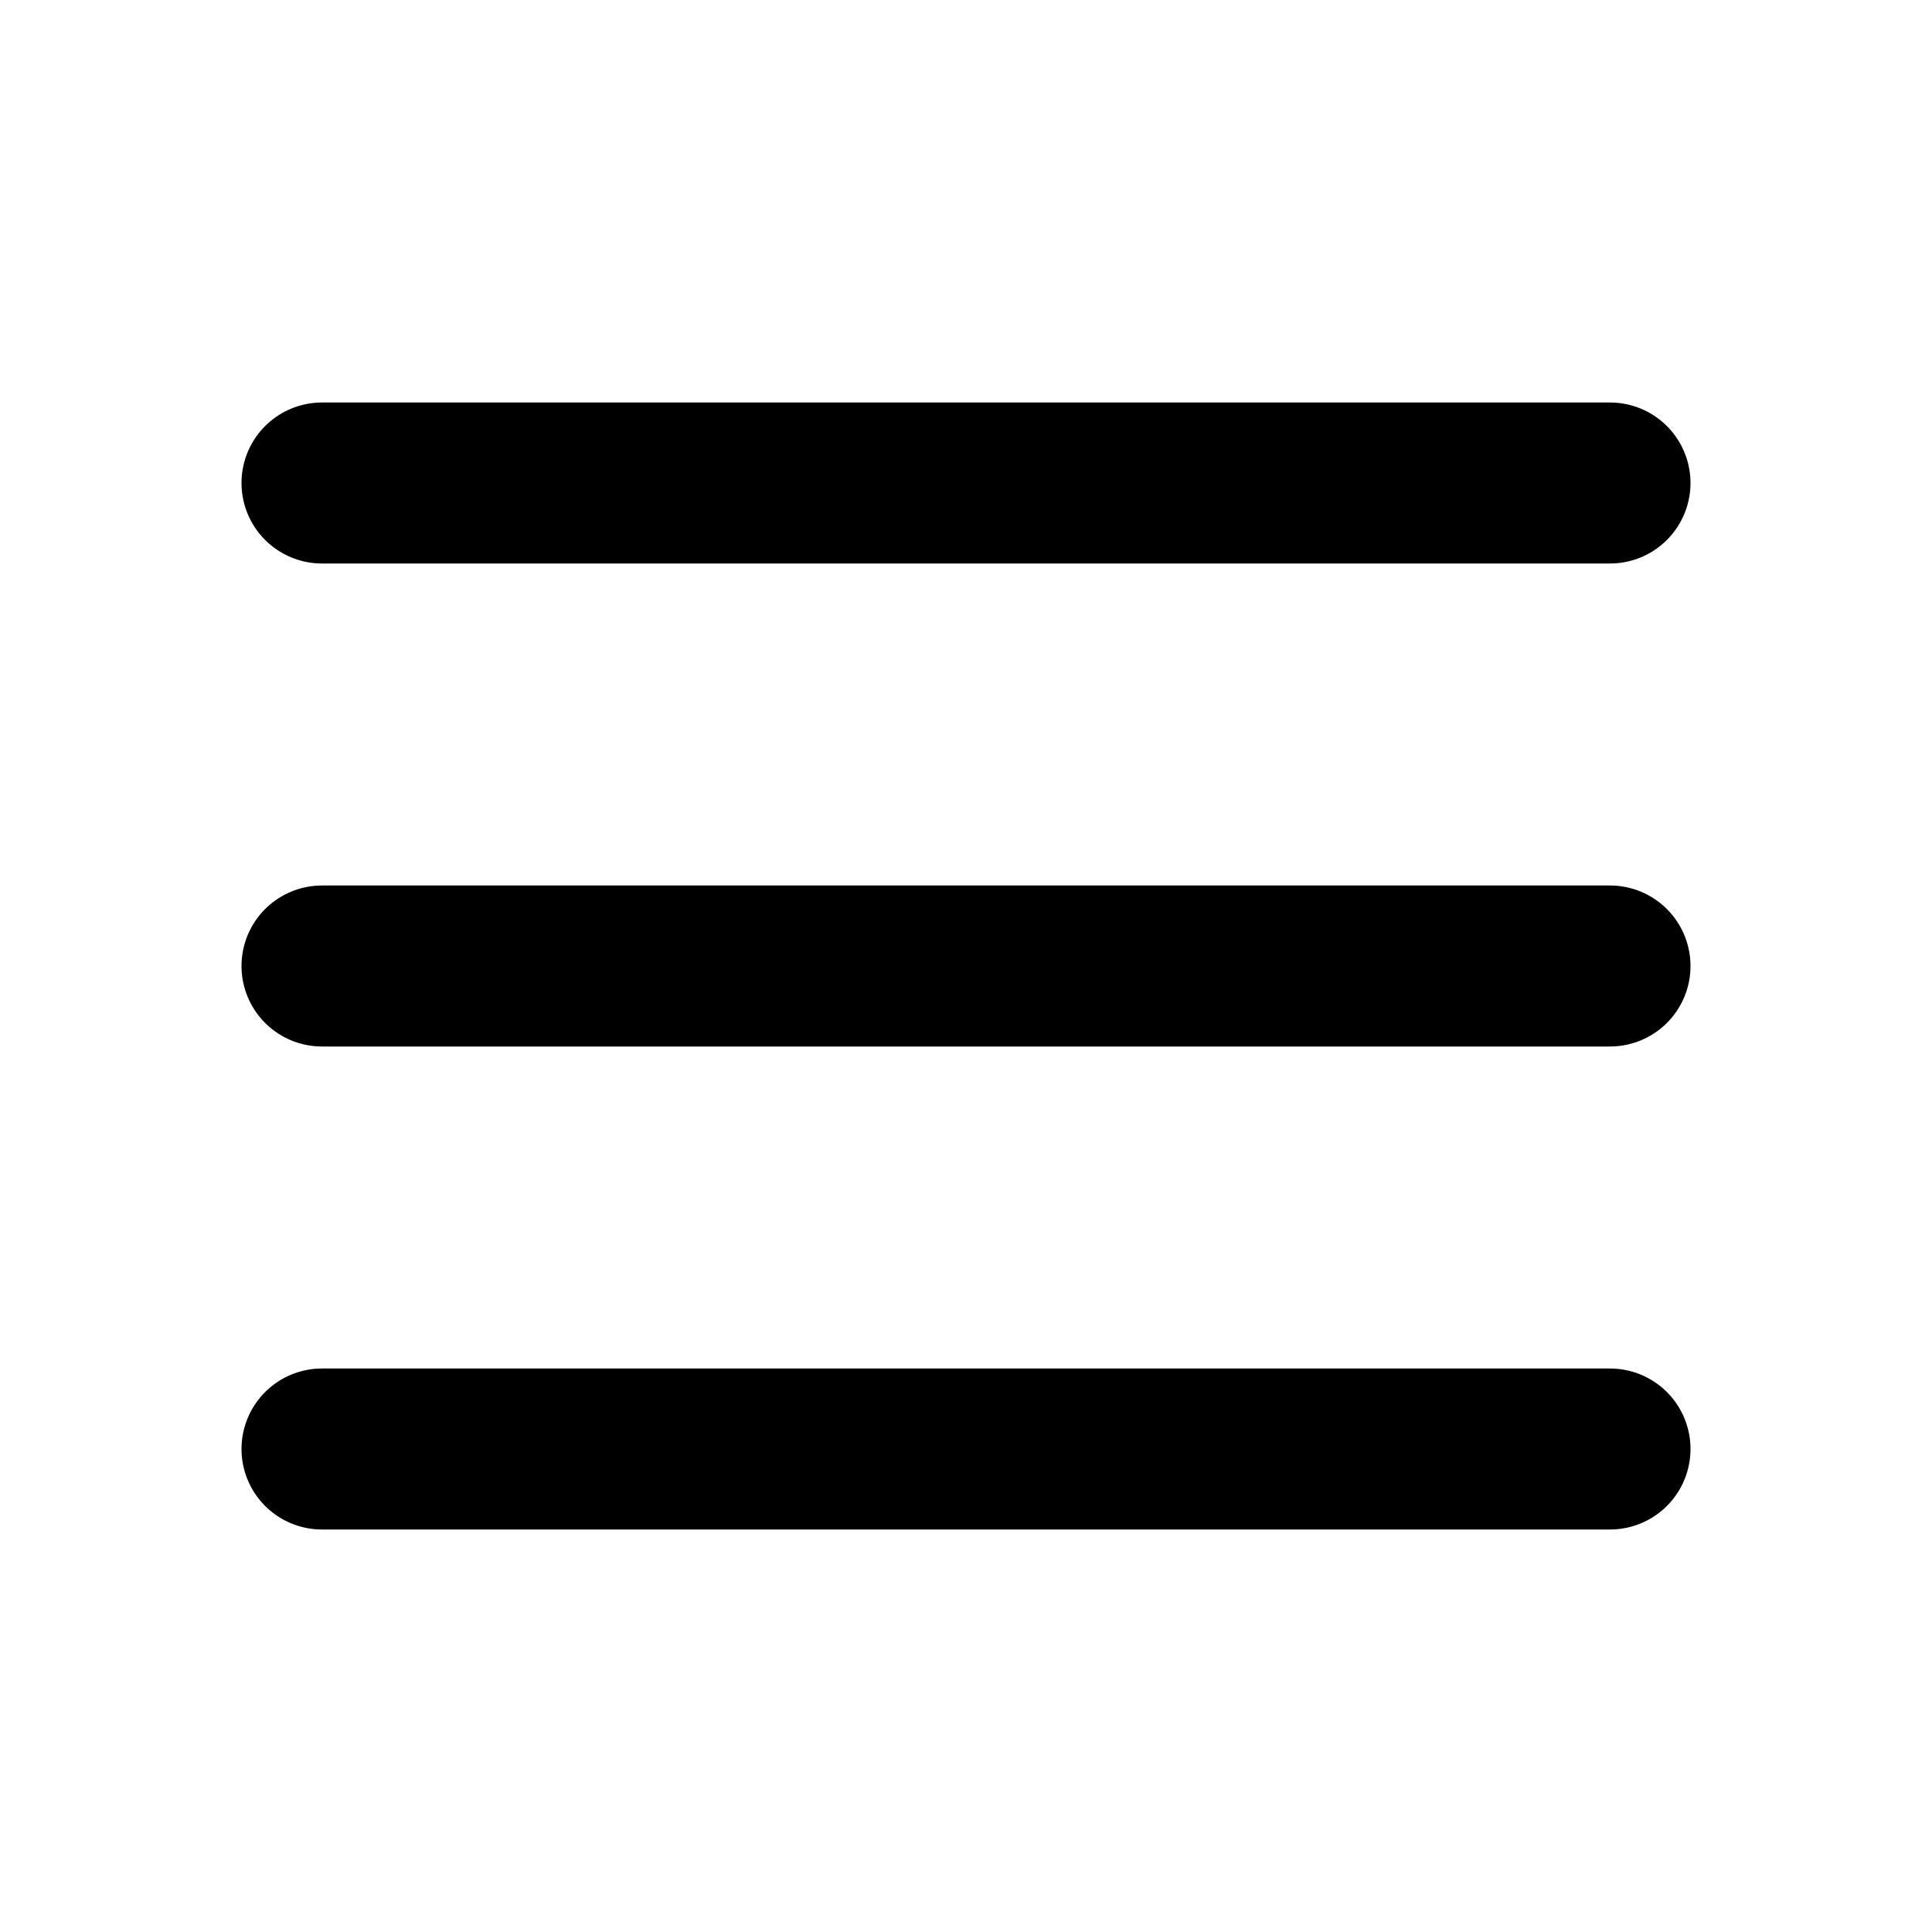
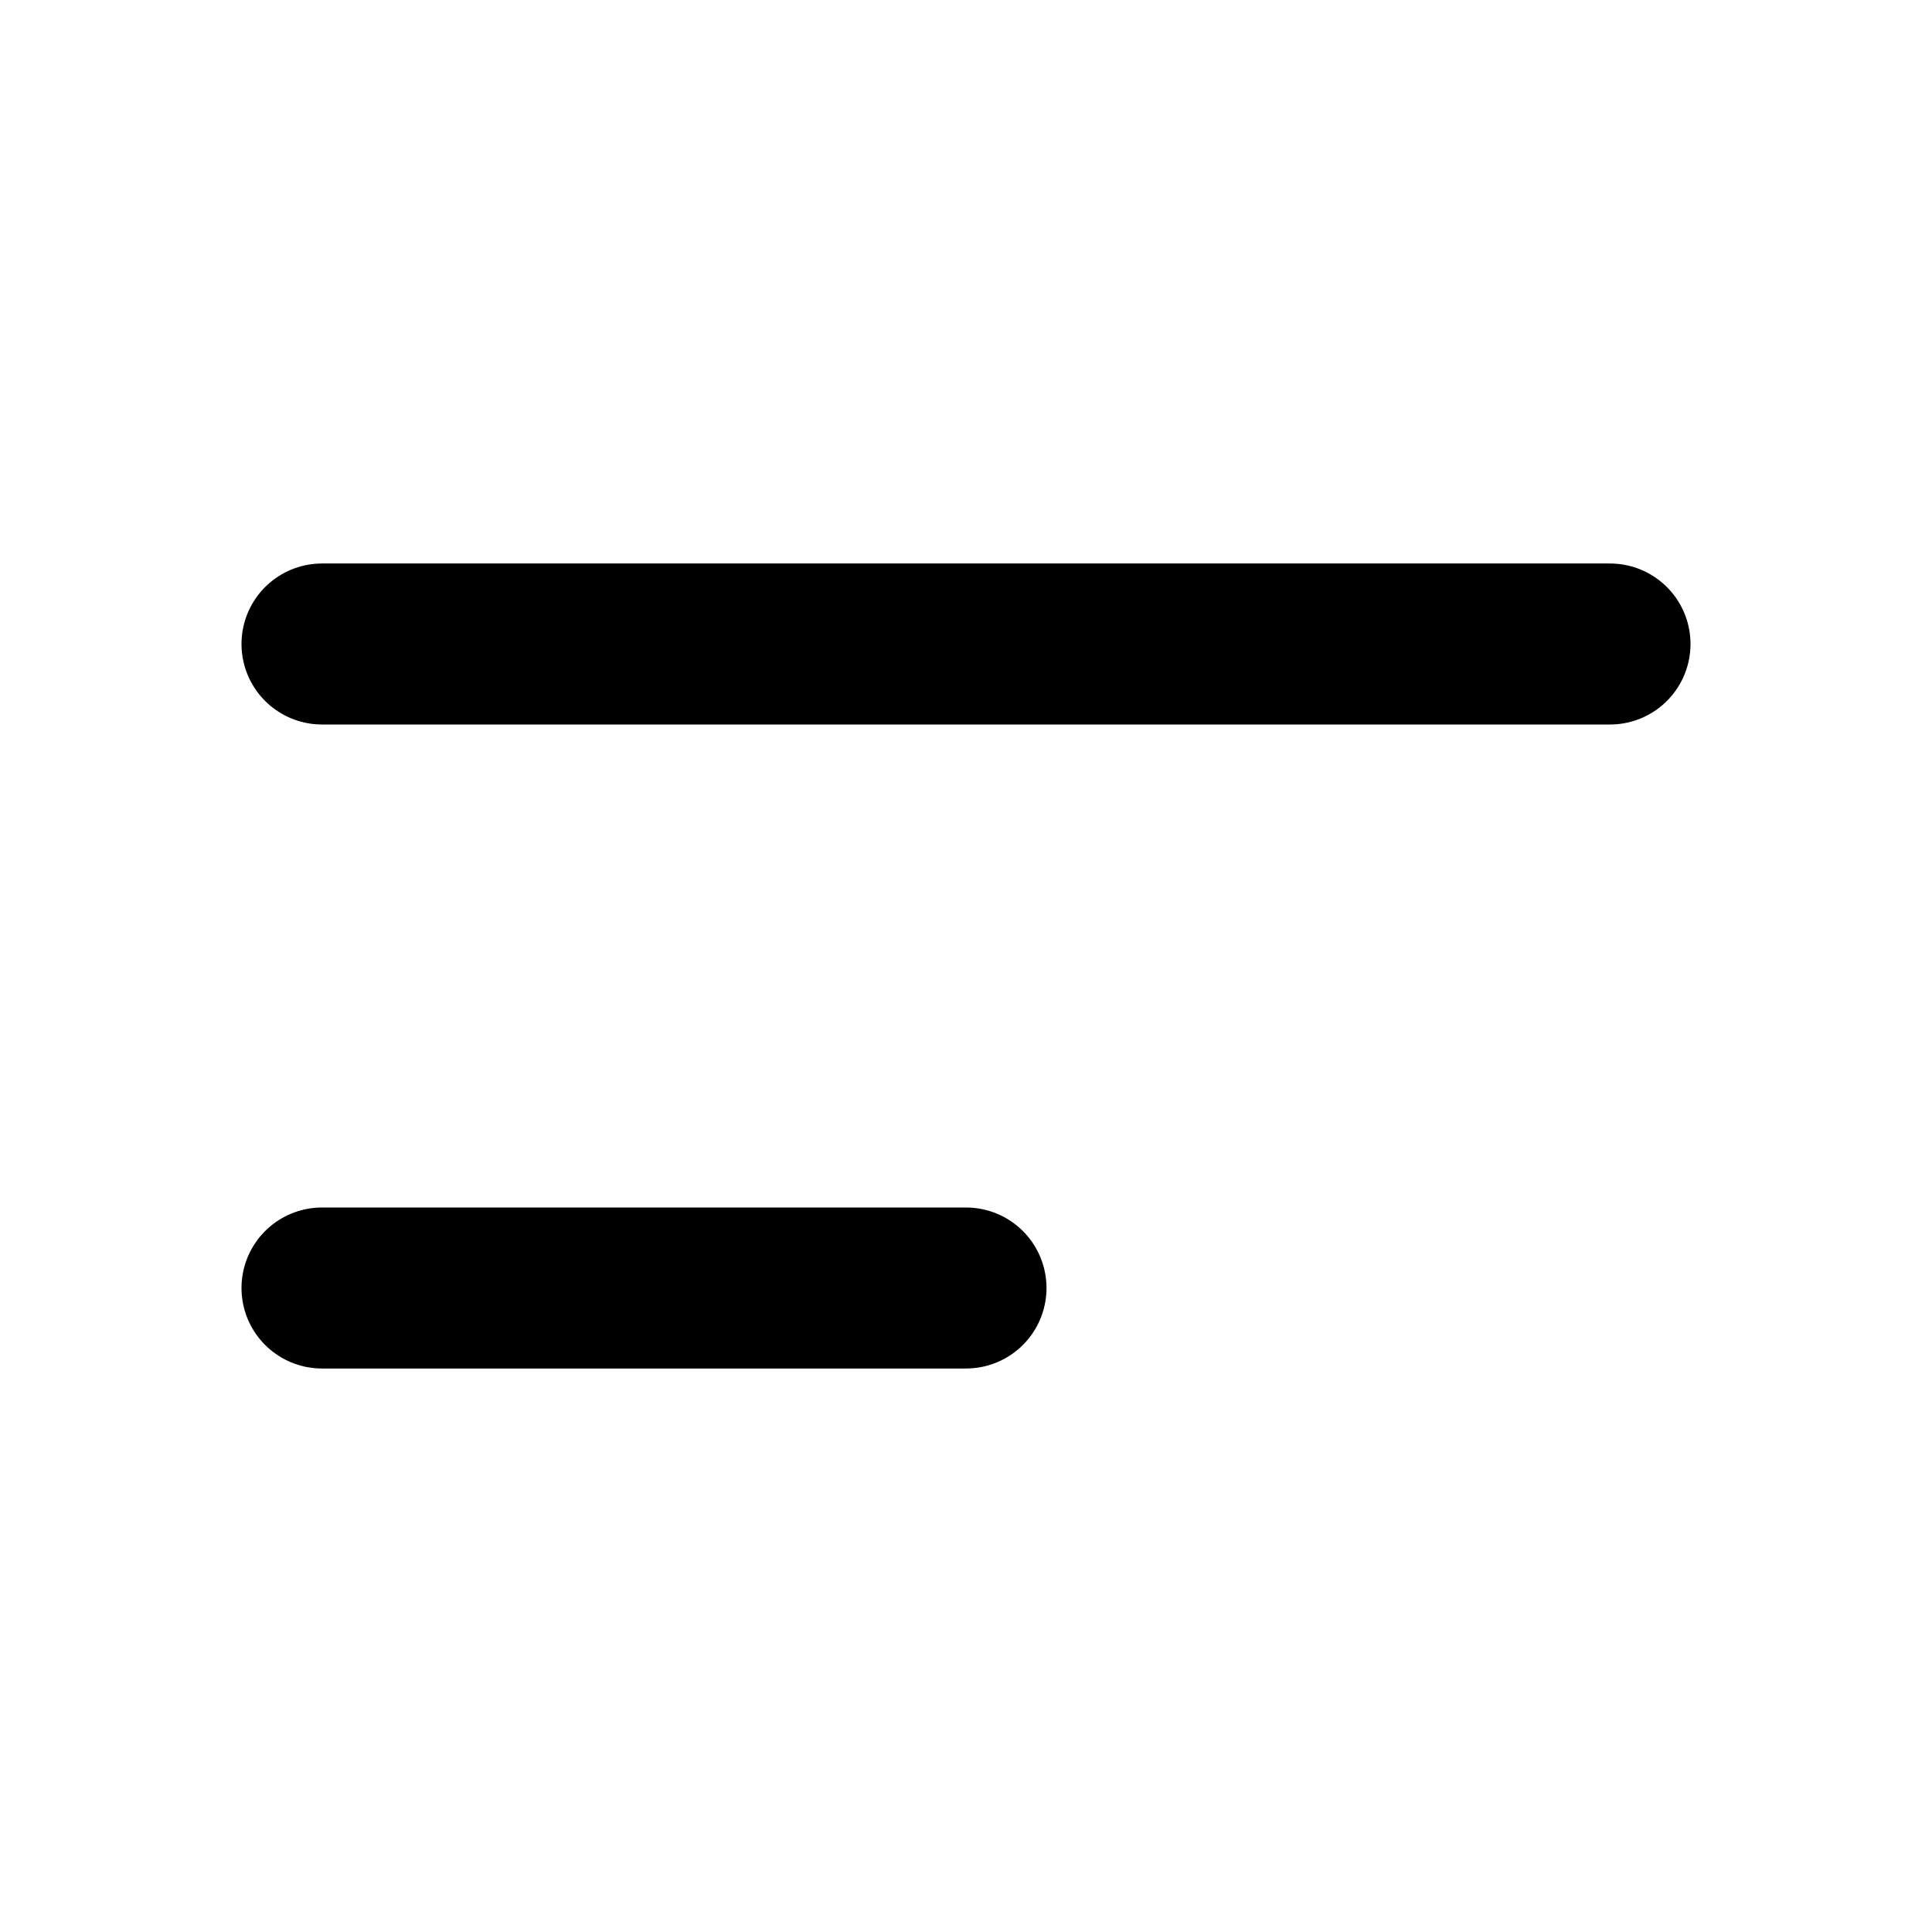
<svg xmlns="http://www.w3.org/2000/svg" width="24" height="24" viewBox="0 0 24 24" fill="none" stroke="currentColor" stroke-width="2" stroke-linecap="round" stroke-linejoin="round">
-   <path d="M4 6h16" />
-   <path d="M4 12h16" />
-   <path d="M4 18h16" />
+   <path d="M4 8h16" />
+   <path d="M4 16h8" />
</svg>
